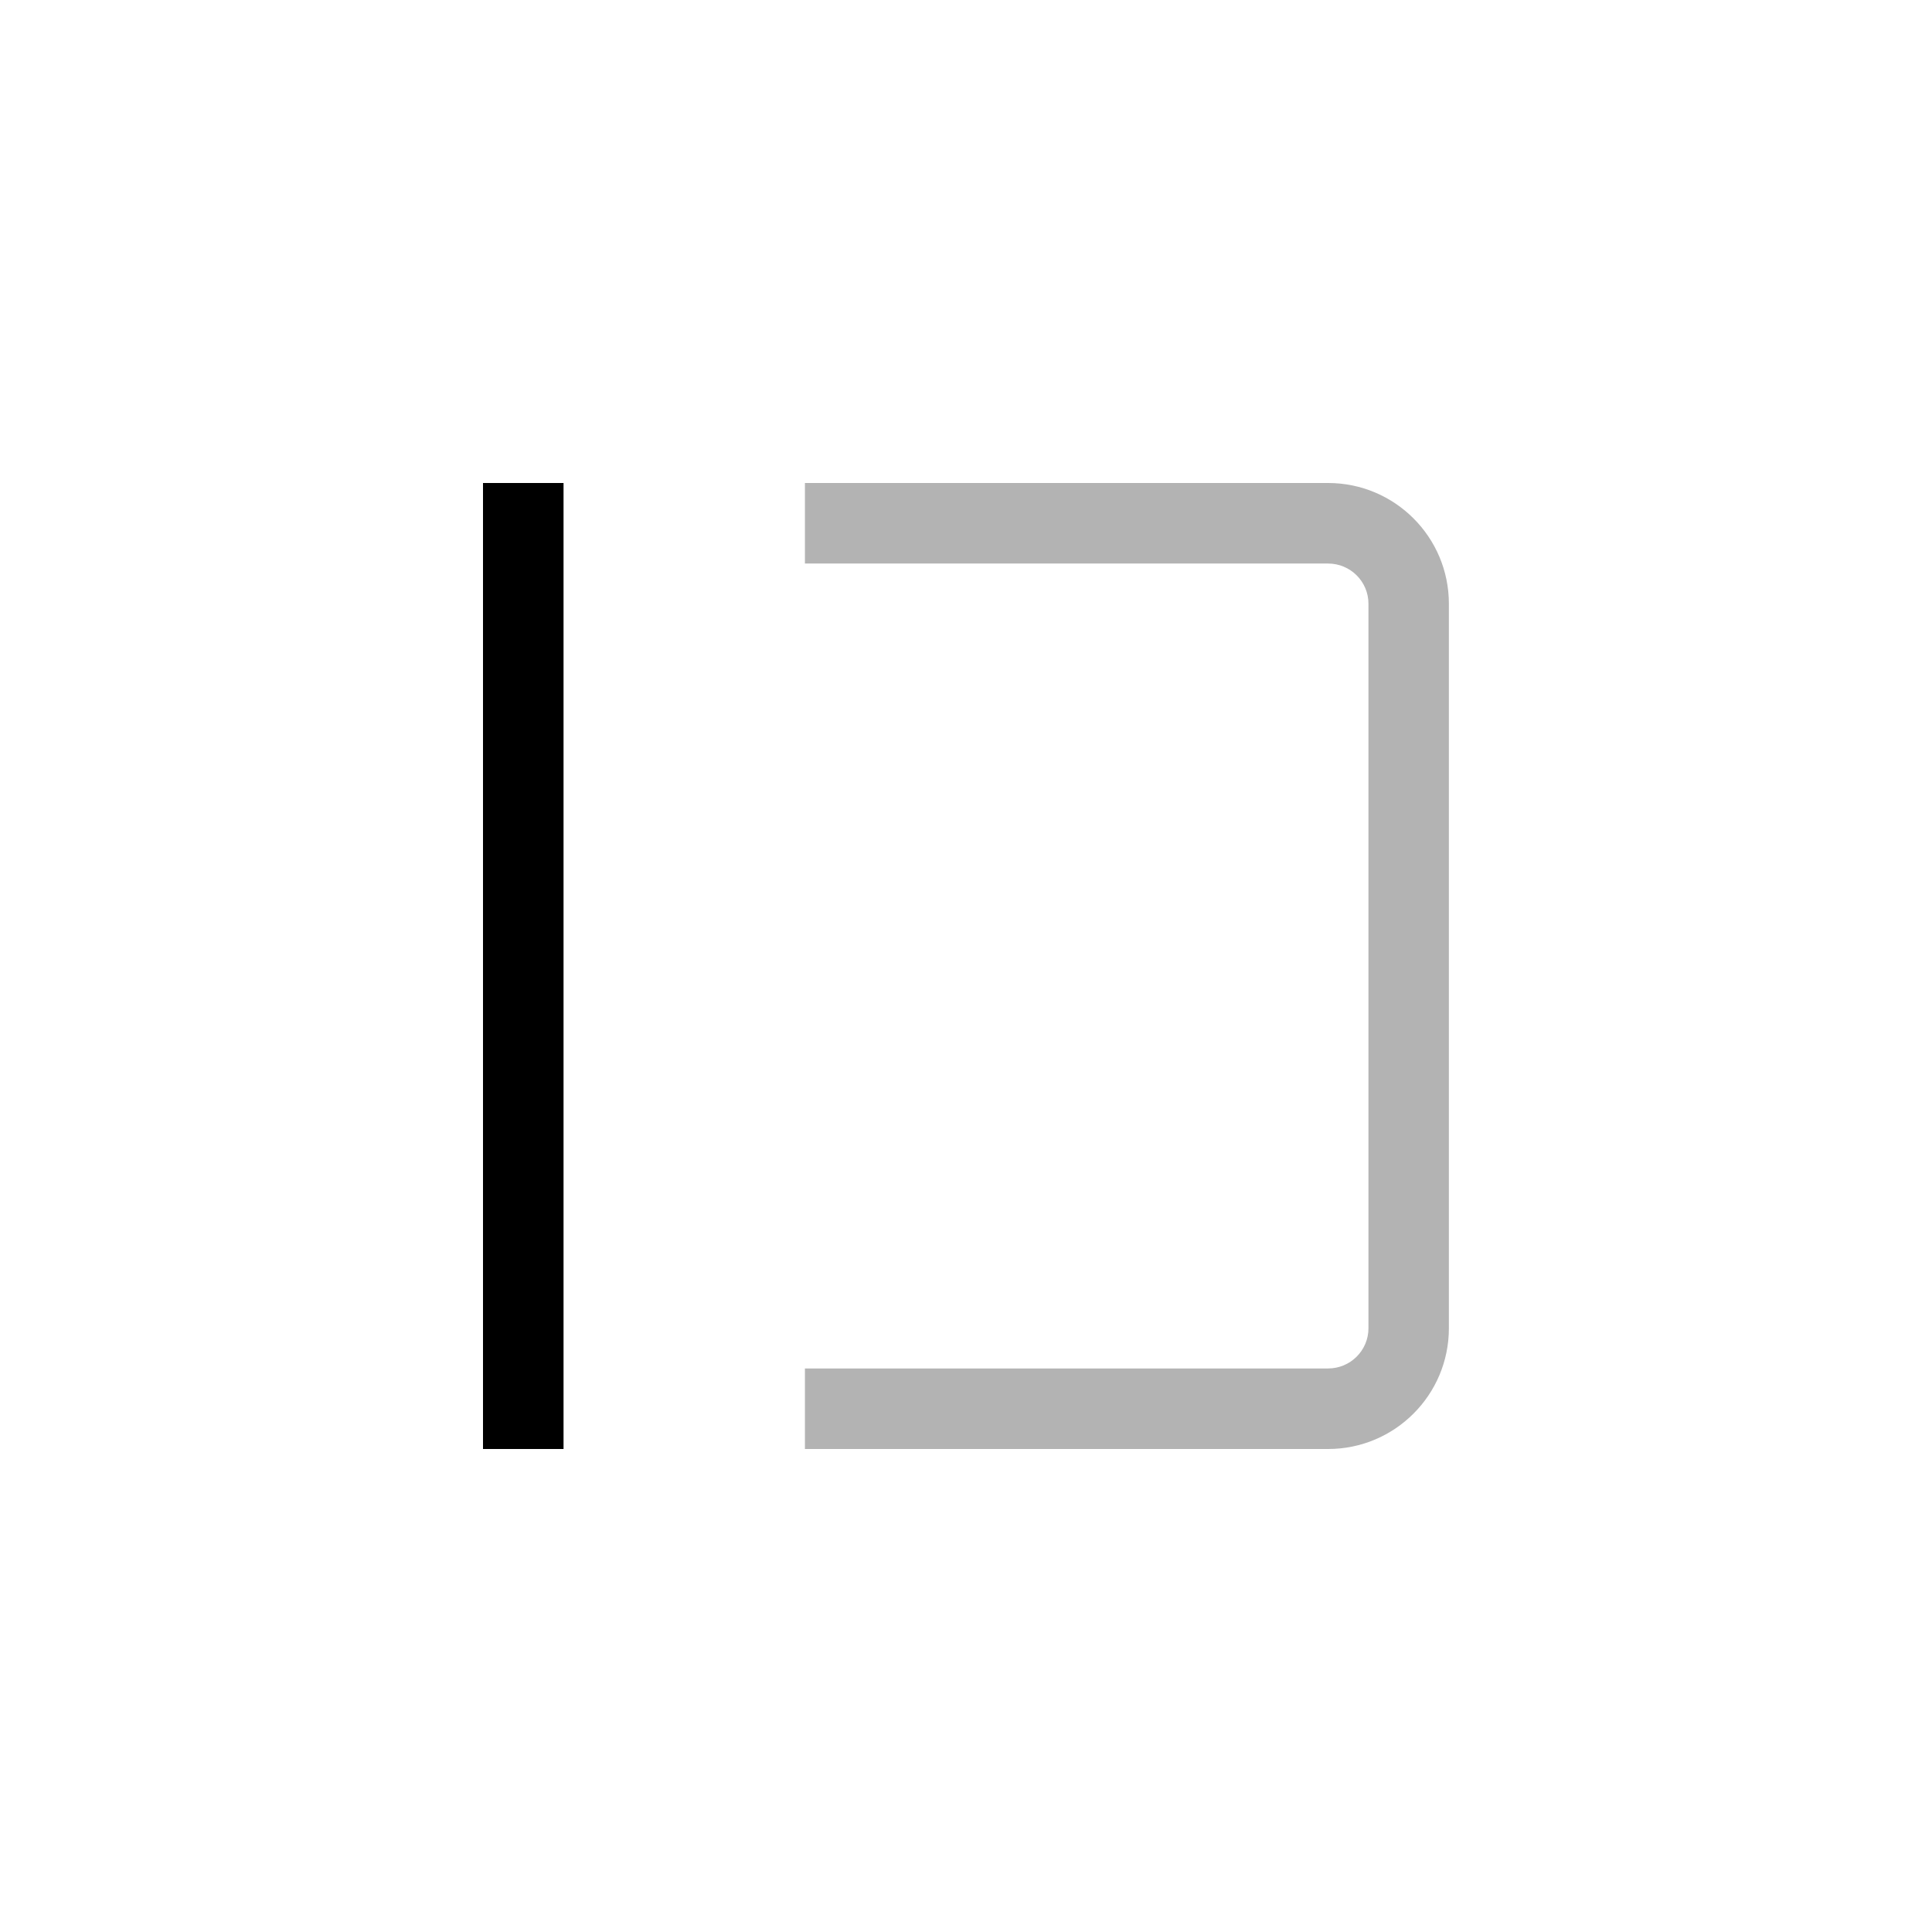
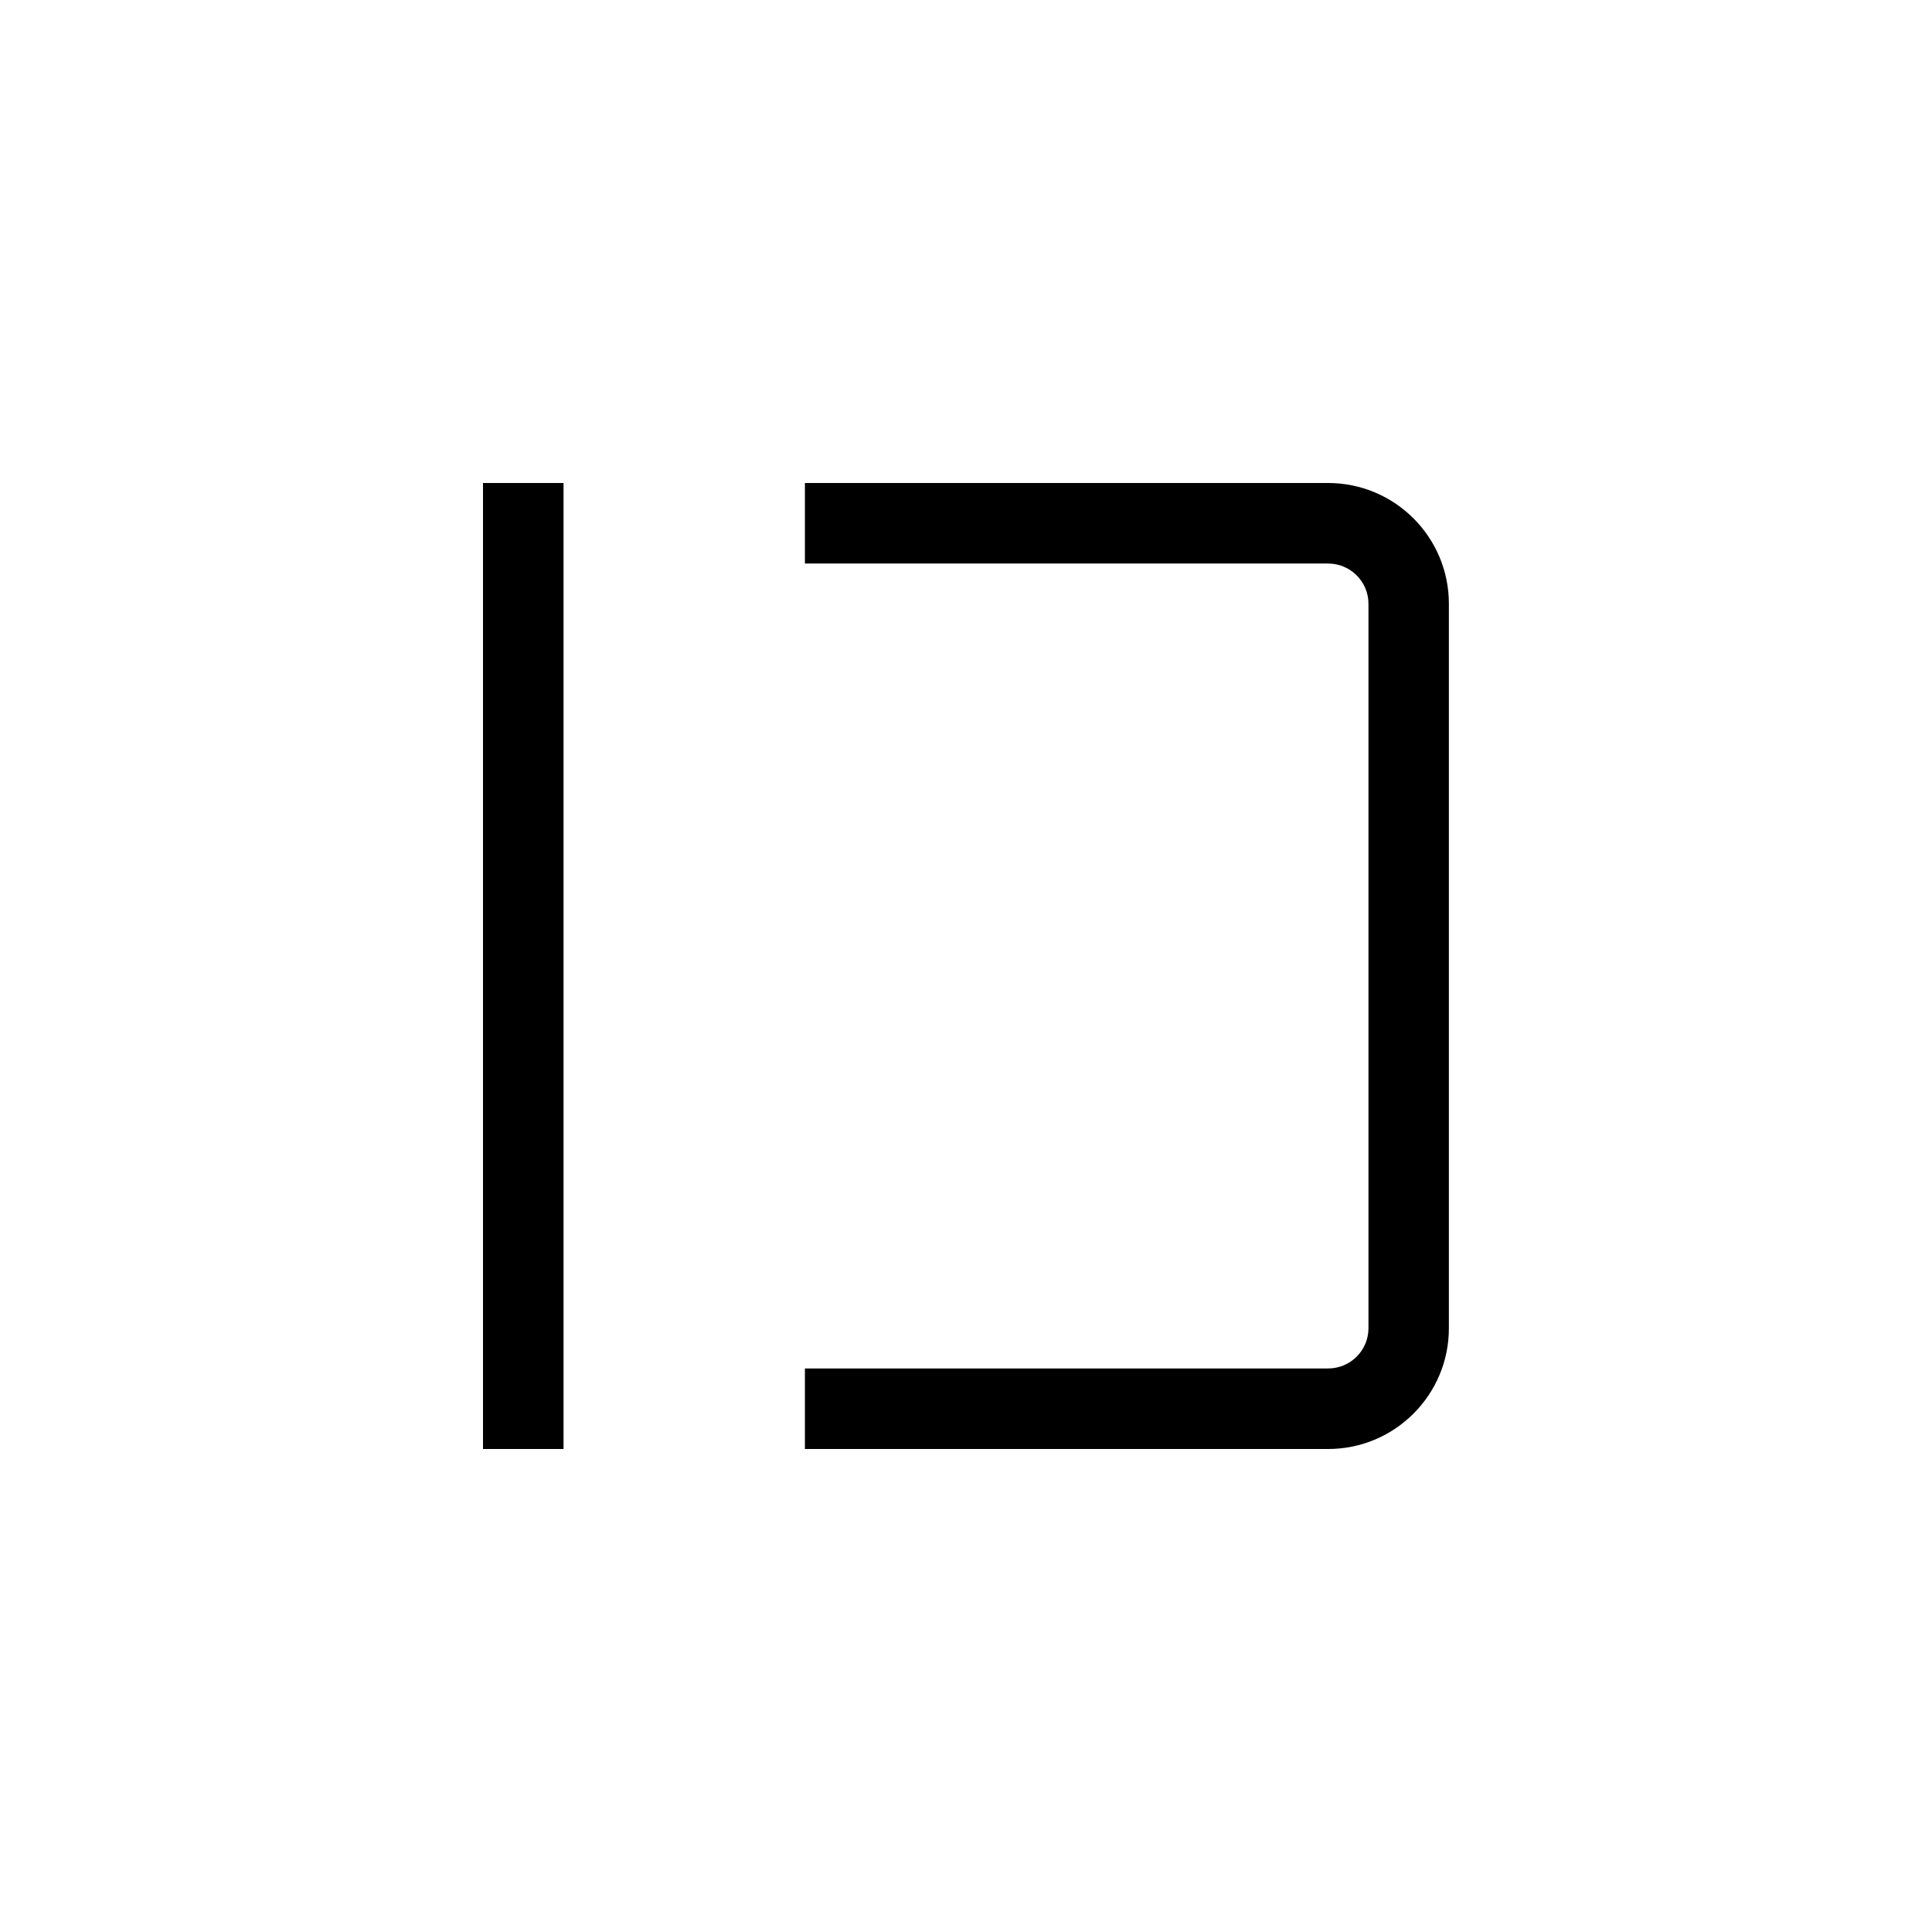
<svg xmlns="http://www.w3.org/2000/svg" viewBox="0 0 16 16">
-   <path d="M10.999 12H6.666V11.333H10.999C11.183 11.333 11.333 11.184 11.333 11V5C11.333 4.816 11.183 4.667 10.999 4.667H6.666V4H10.999C11.551 4 11.999 4.448 11.999 5V11C11.999 11.552 11.551 12 10.999 12Z" fill-opacity="0.3" />
+   <path d="M10.999 12H6.666V11.333H10.999C11.183 11.333 11.333 11.184 11.333 11V5C11.333 4.816 11.183 4.667 10.999 4.667H6.666V4H10.999C11.551 4 11.999 4.448 11.999 5V11C11.999 11.552 11.551 12 10.999 12Z" />
  <path d="M4 12V4H4.667V12H4Z" />
</svg>
